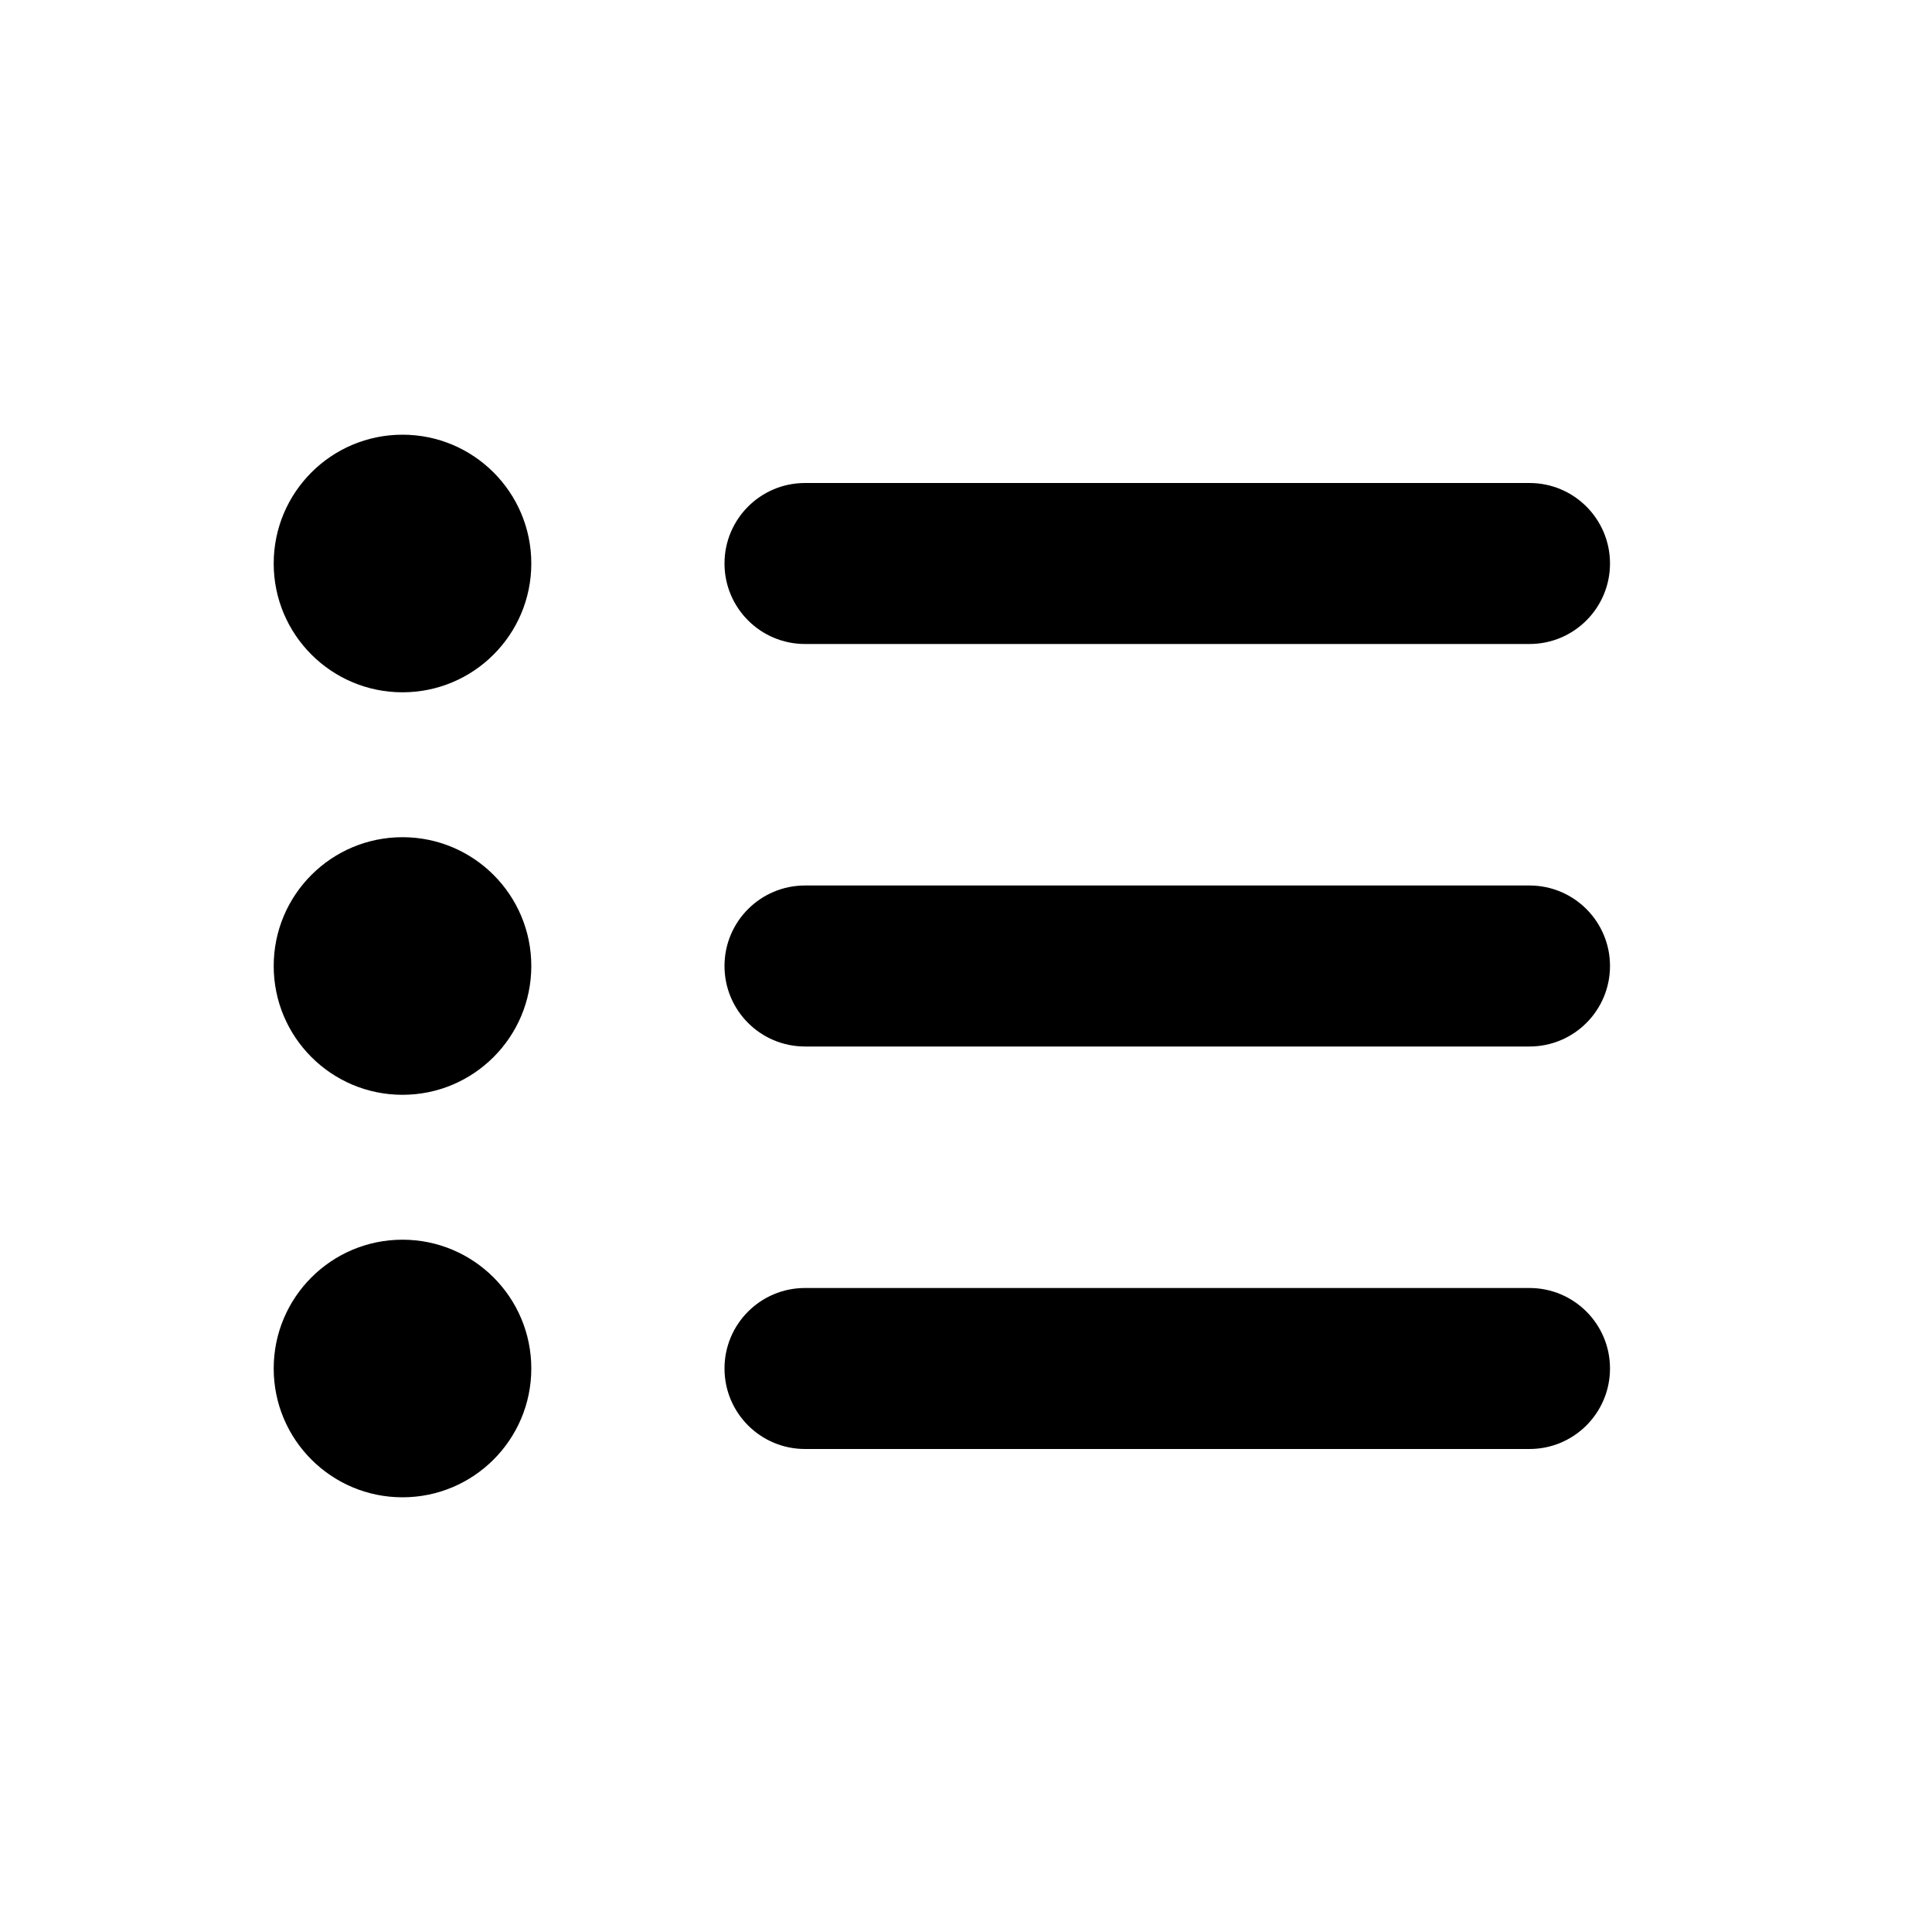
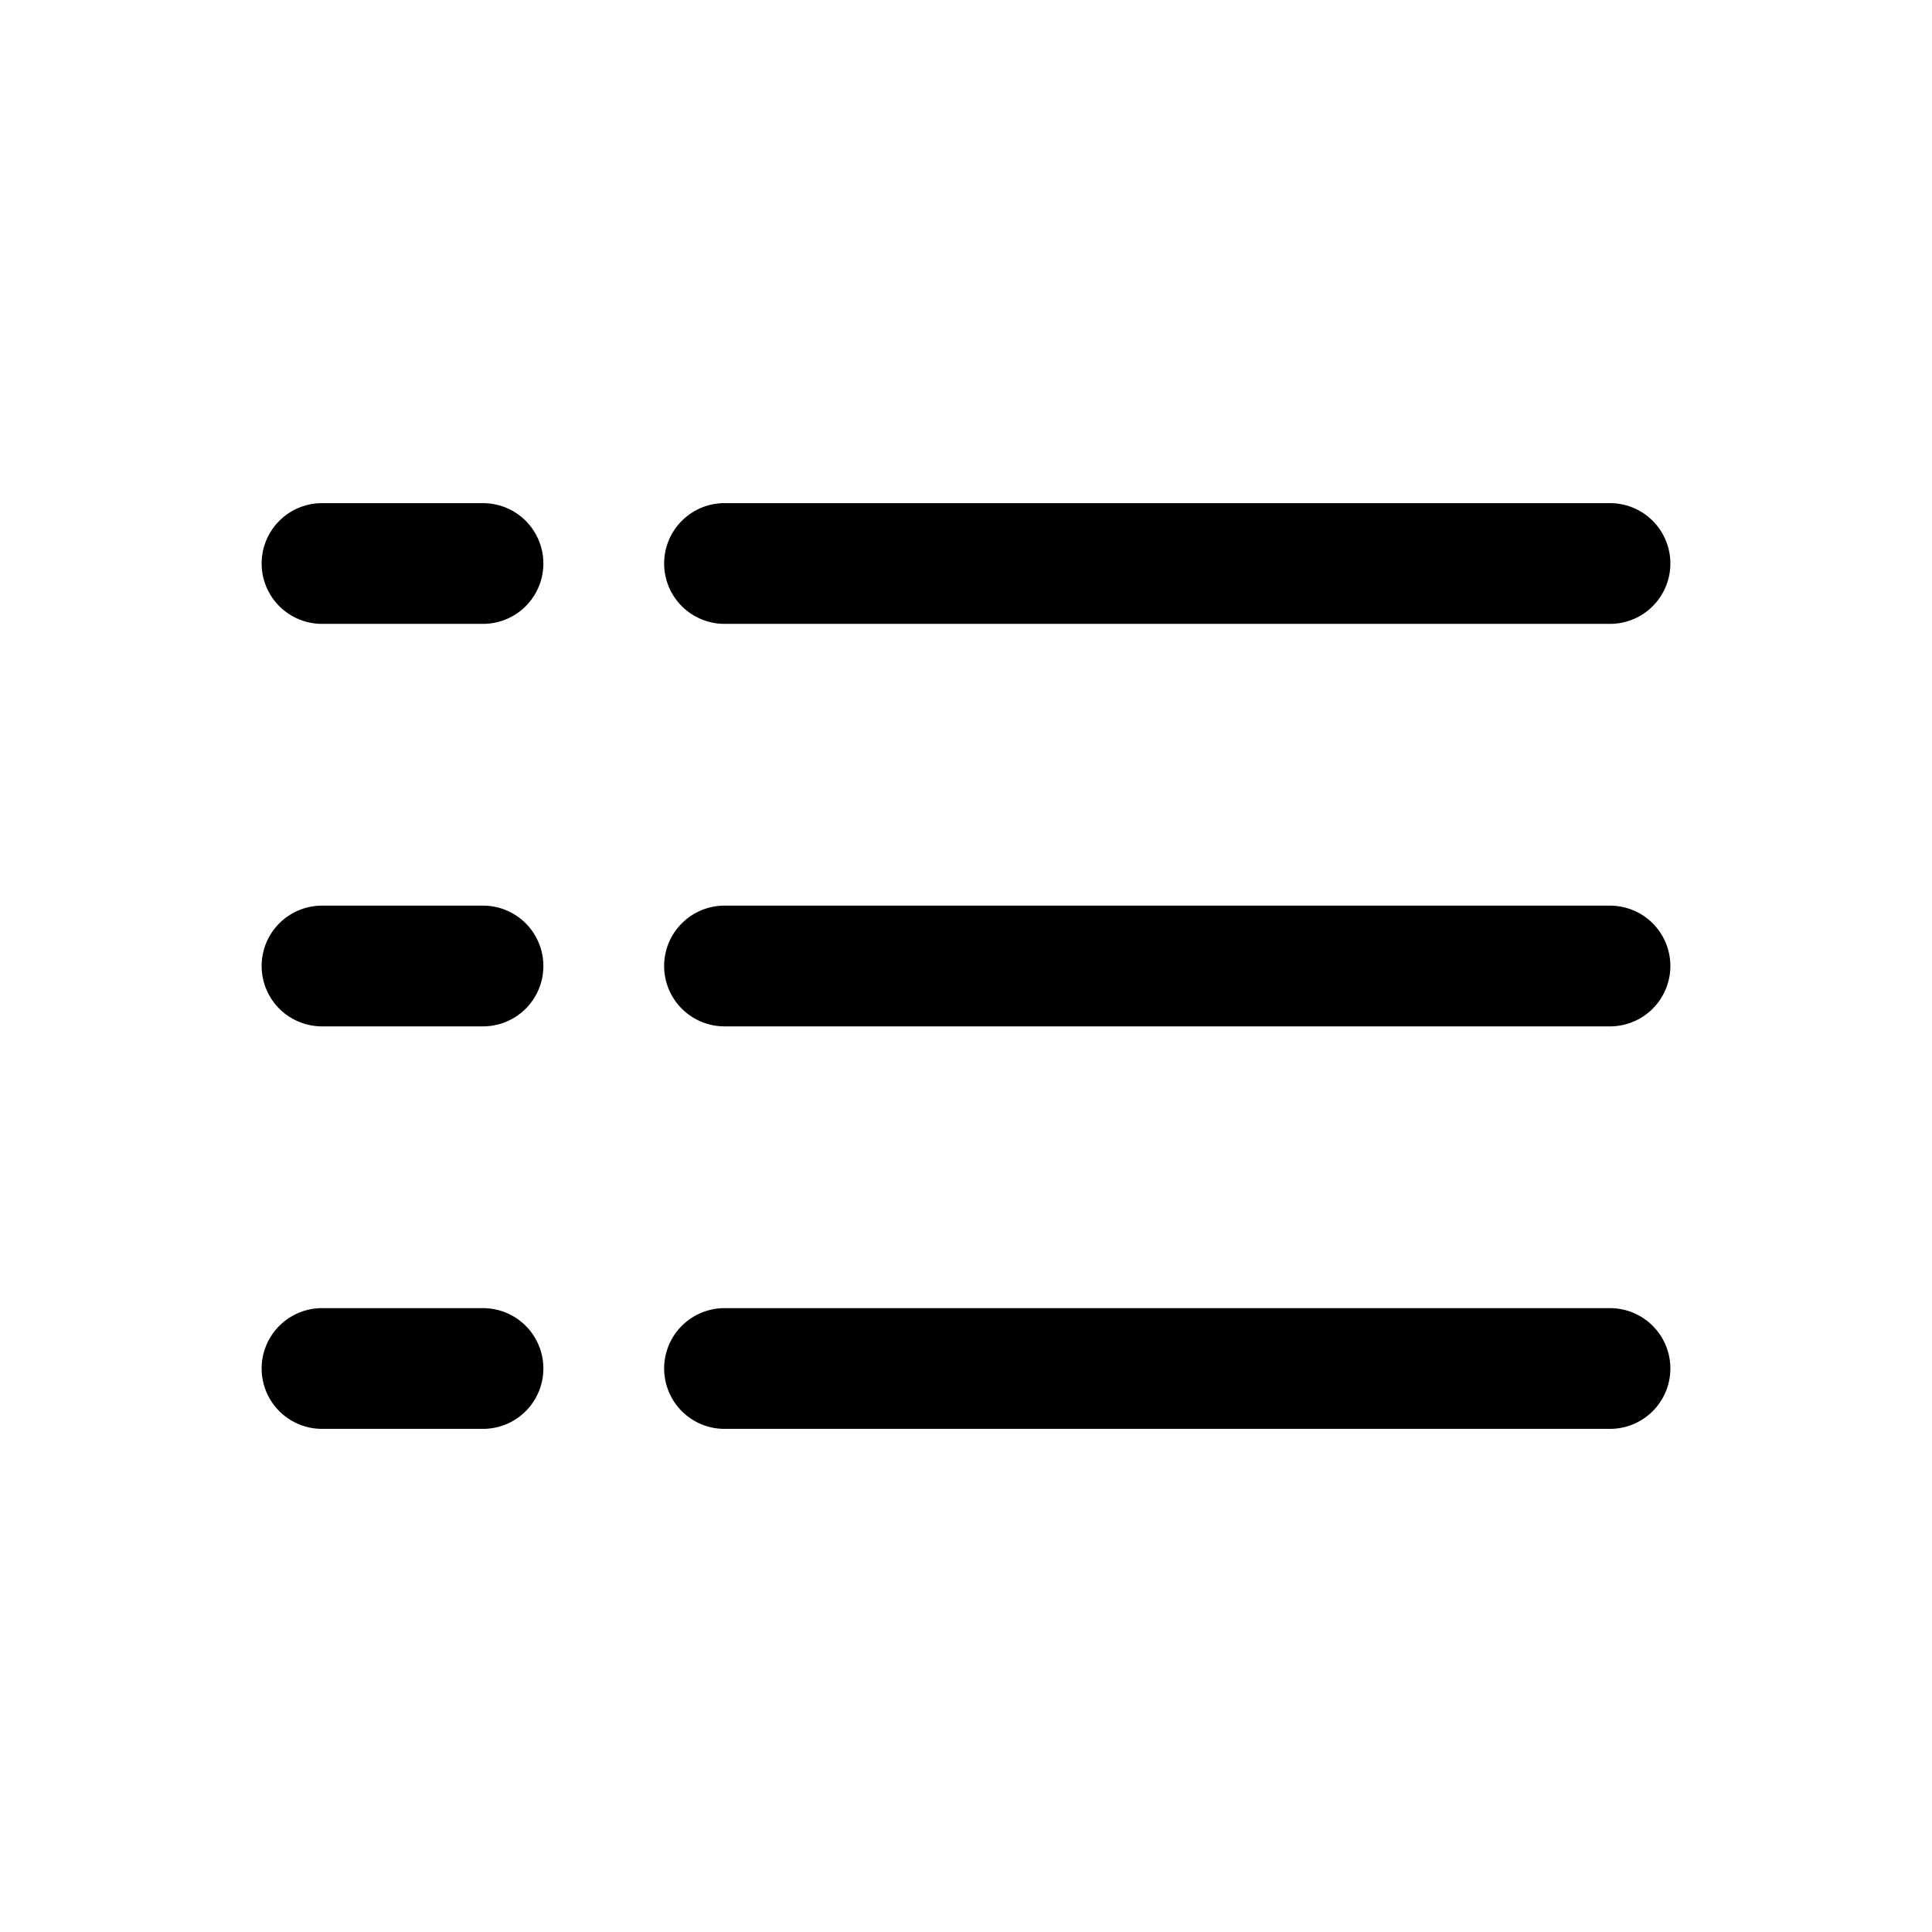
- <svg xmlns="http://www.w3.org/2000/svg" viewBox="0 0 24 24" fill="currentColor" aria-label="Show Command Menu">
-   <circle cx="5" cy="7" r="1.6" />
-   <rect x="9" y="6" width="11" height="2" rx="1" />
-   <circle cx="5" cy="12" r="1.6" />
-   <rect x="9" y="11" width="11" height="2" rx="1" />
-   <circle cx="5" cy="17" r="1.6" />
-   <rect x="9" y="16" width="11" height="2" rx="1" />
+ <svg xmlns="http://www.w3.org/2000/svg" viewBox="0 0 24 24" fill="none" stroke="currentColor" stroke-width="1.5" stroke-linecap="round" stroke-linejoin="round" aria-label="Show command menu">
+   <path d="M4 7h2" />
+   <path d="M4 12h2" />
+   <path d="M4 17h2" />
+   <line x1="9" y1="7" x2="20" y2="7" />
+   <line x1="9" y1="12" x2="20" y2="12" />
+   <line x1="9" y1="17" x2="20" y2="17" />
</svg>
